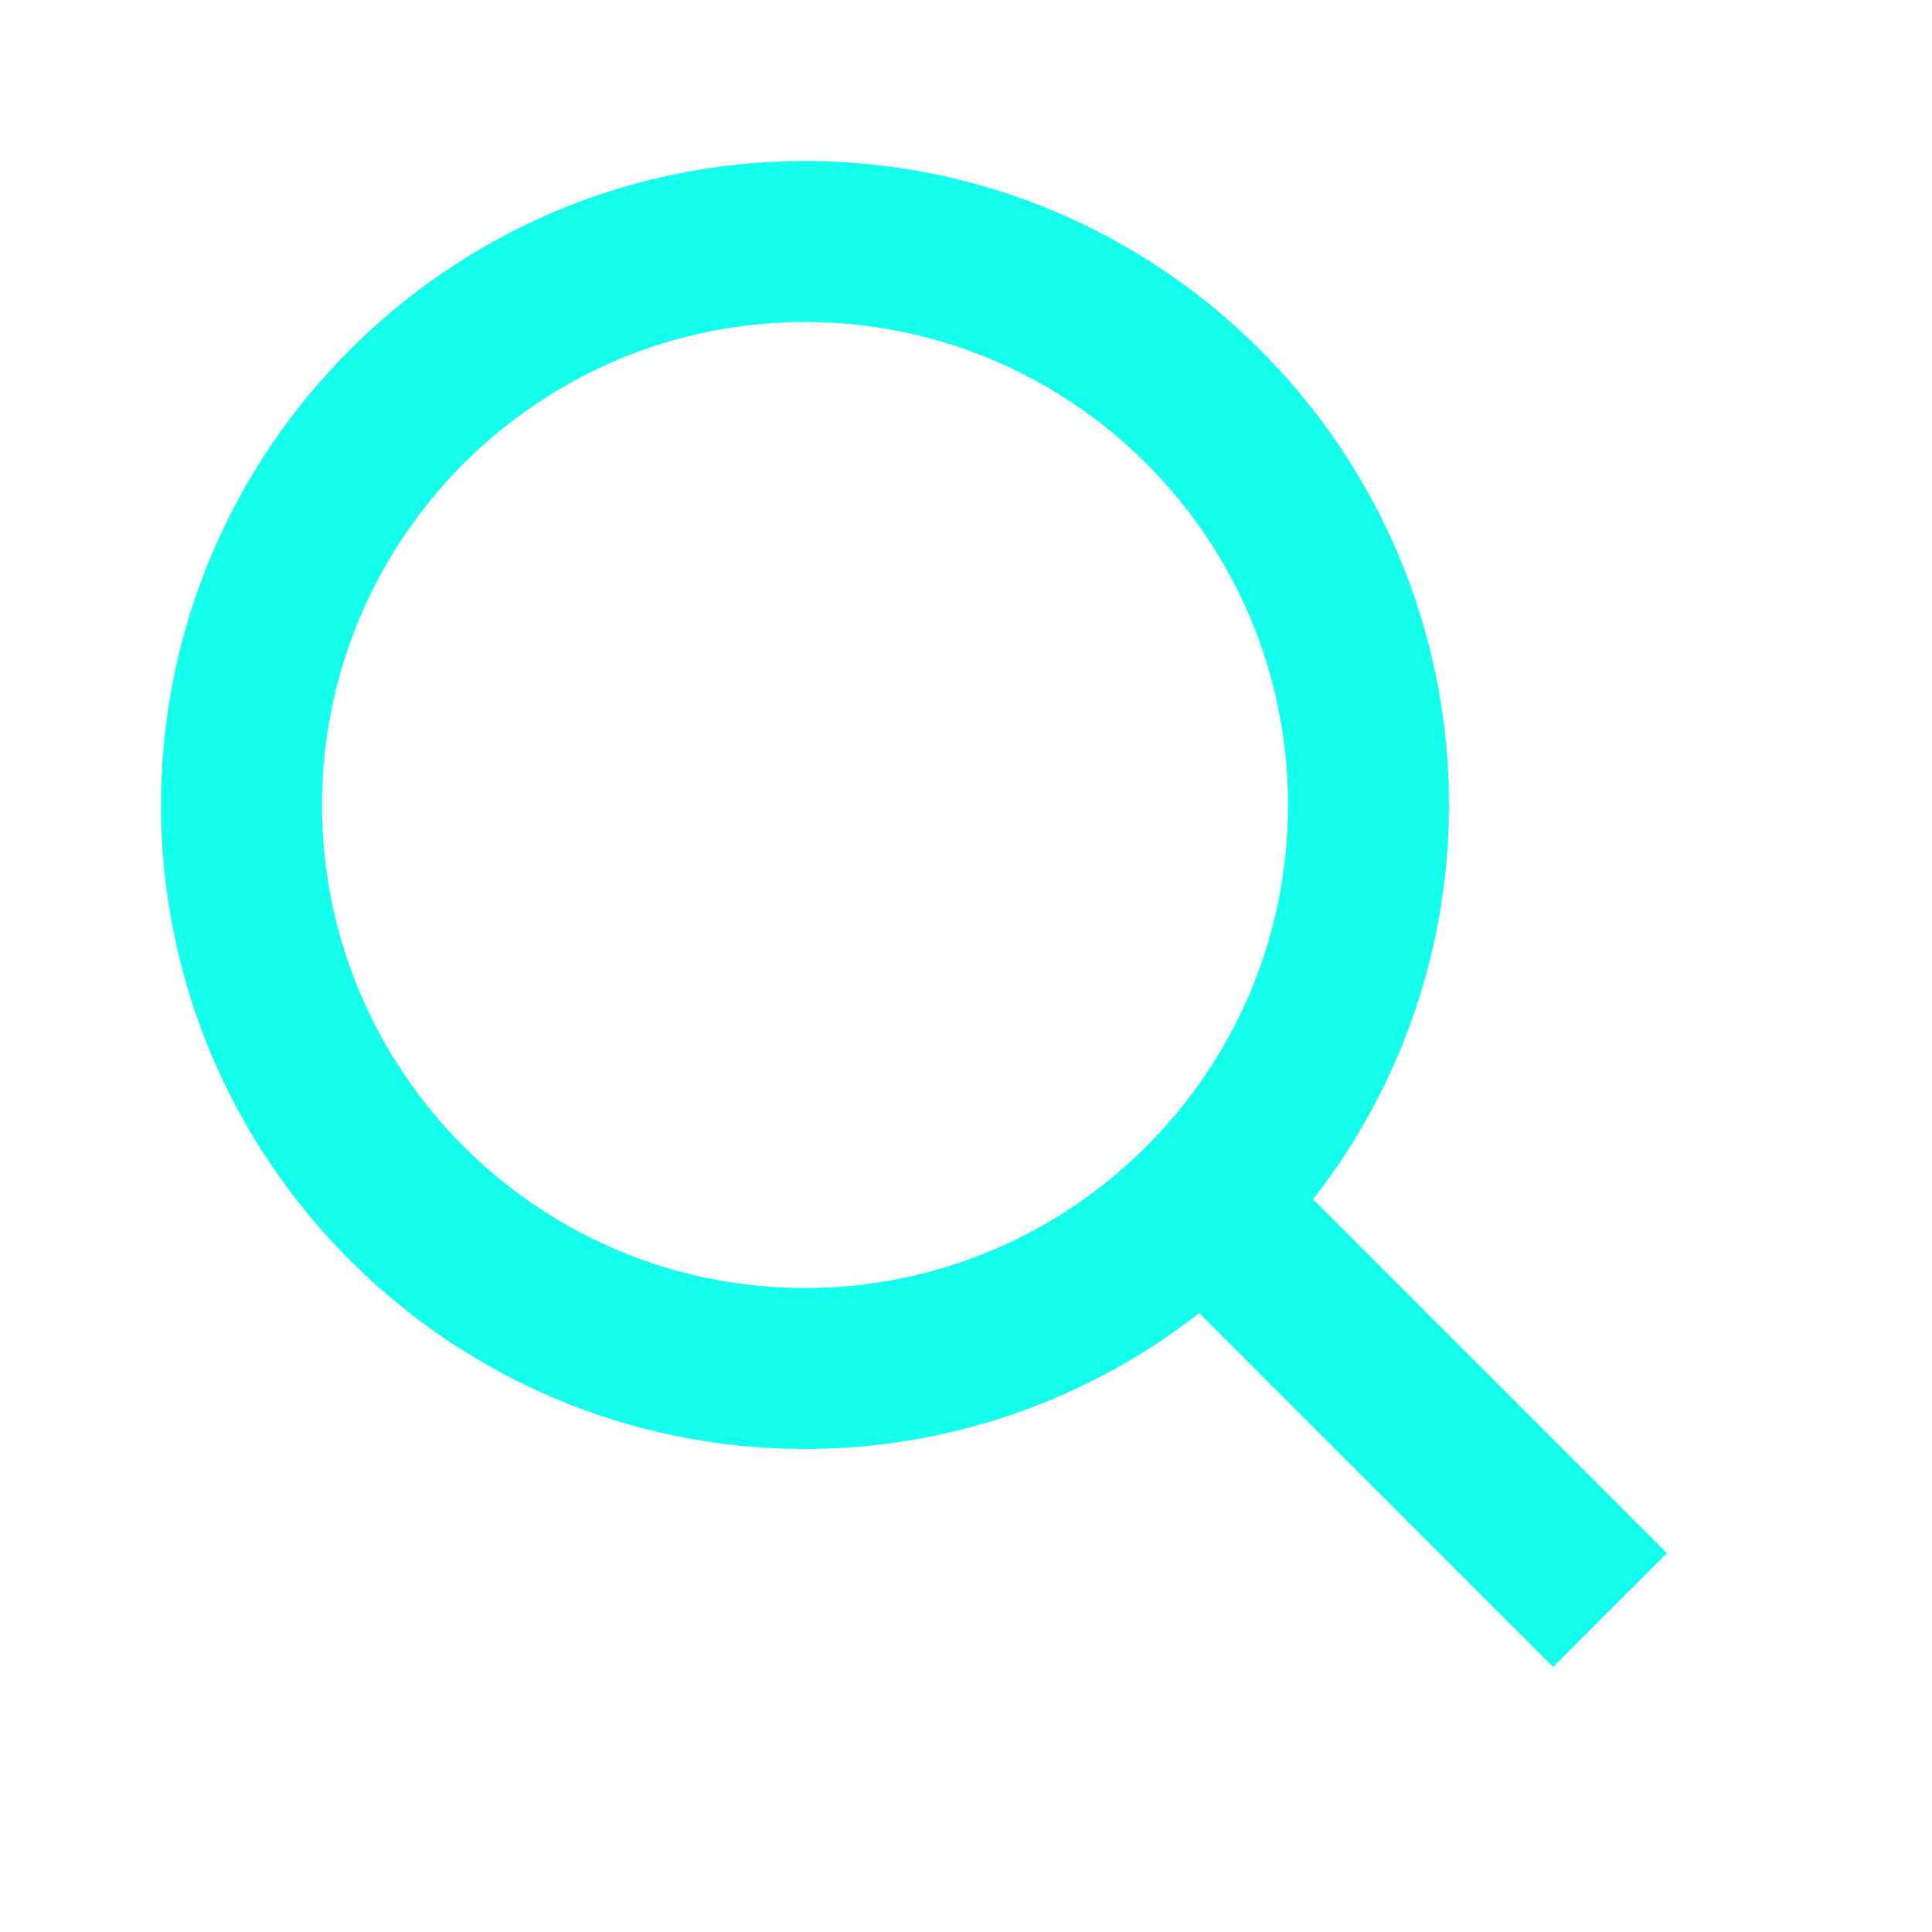
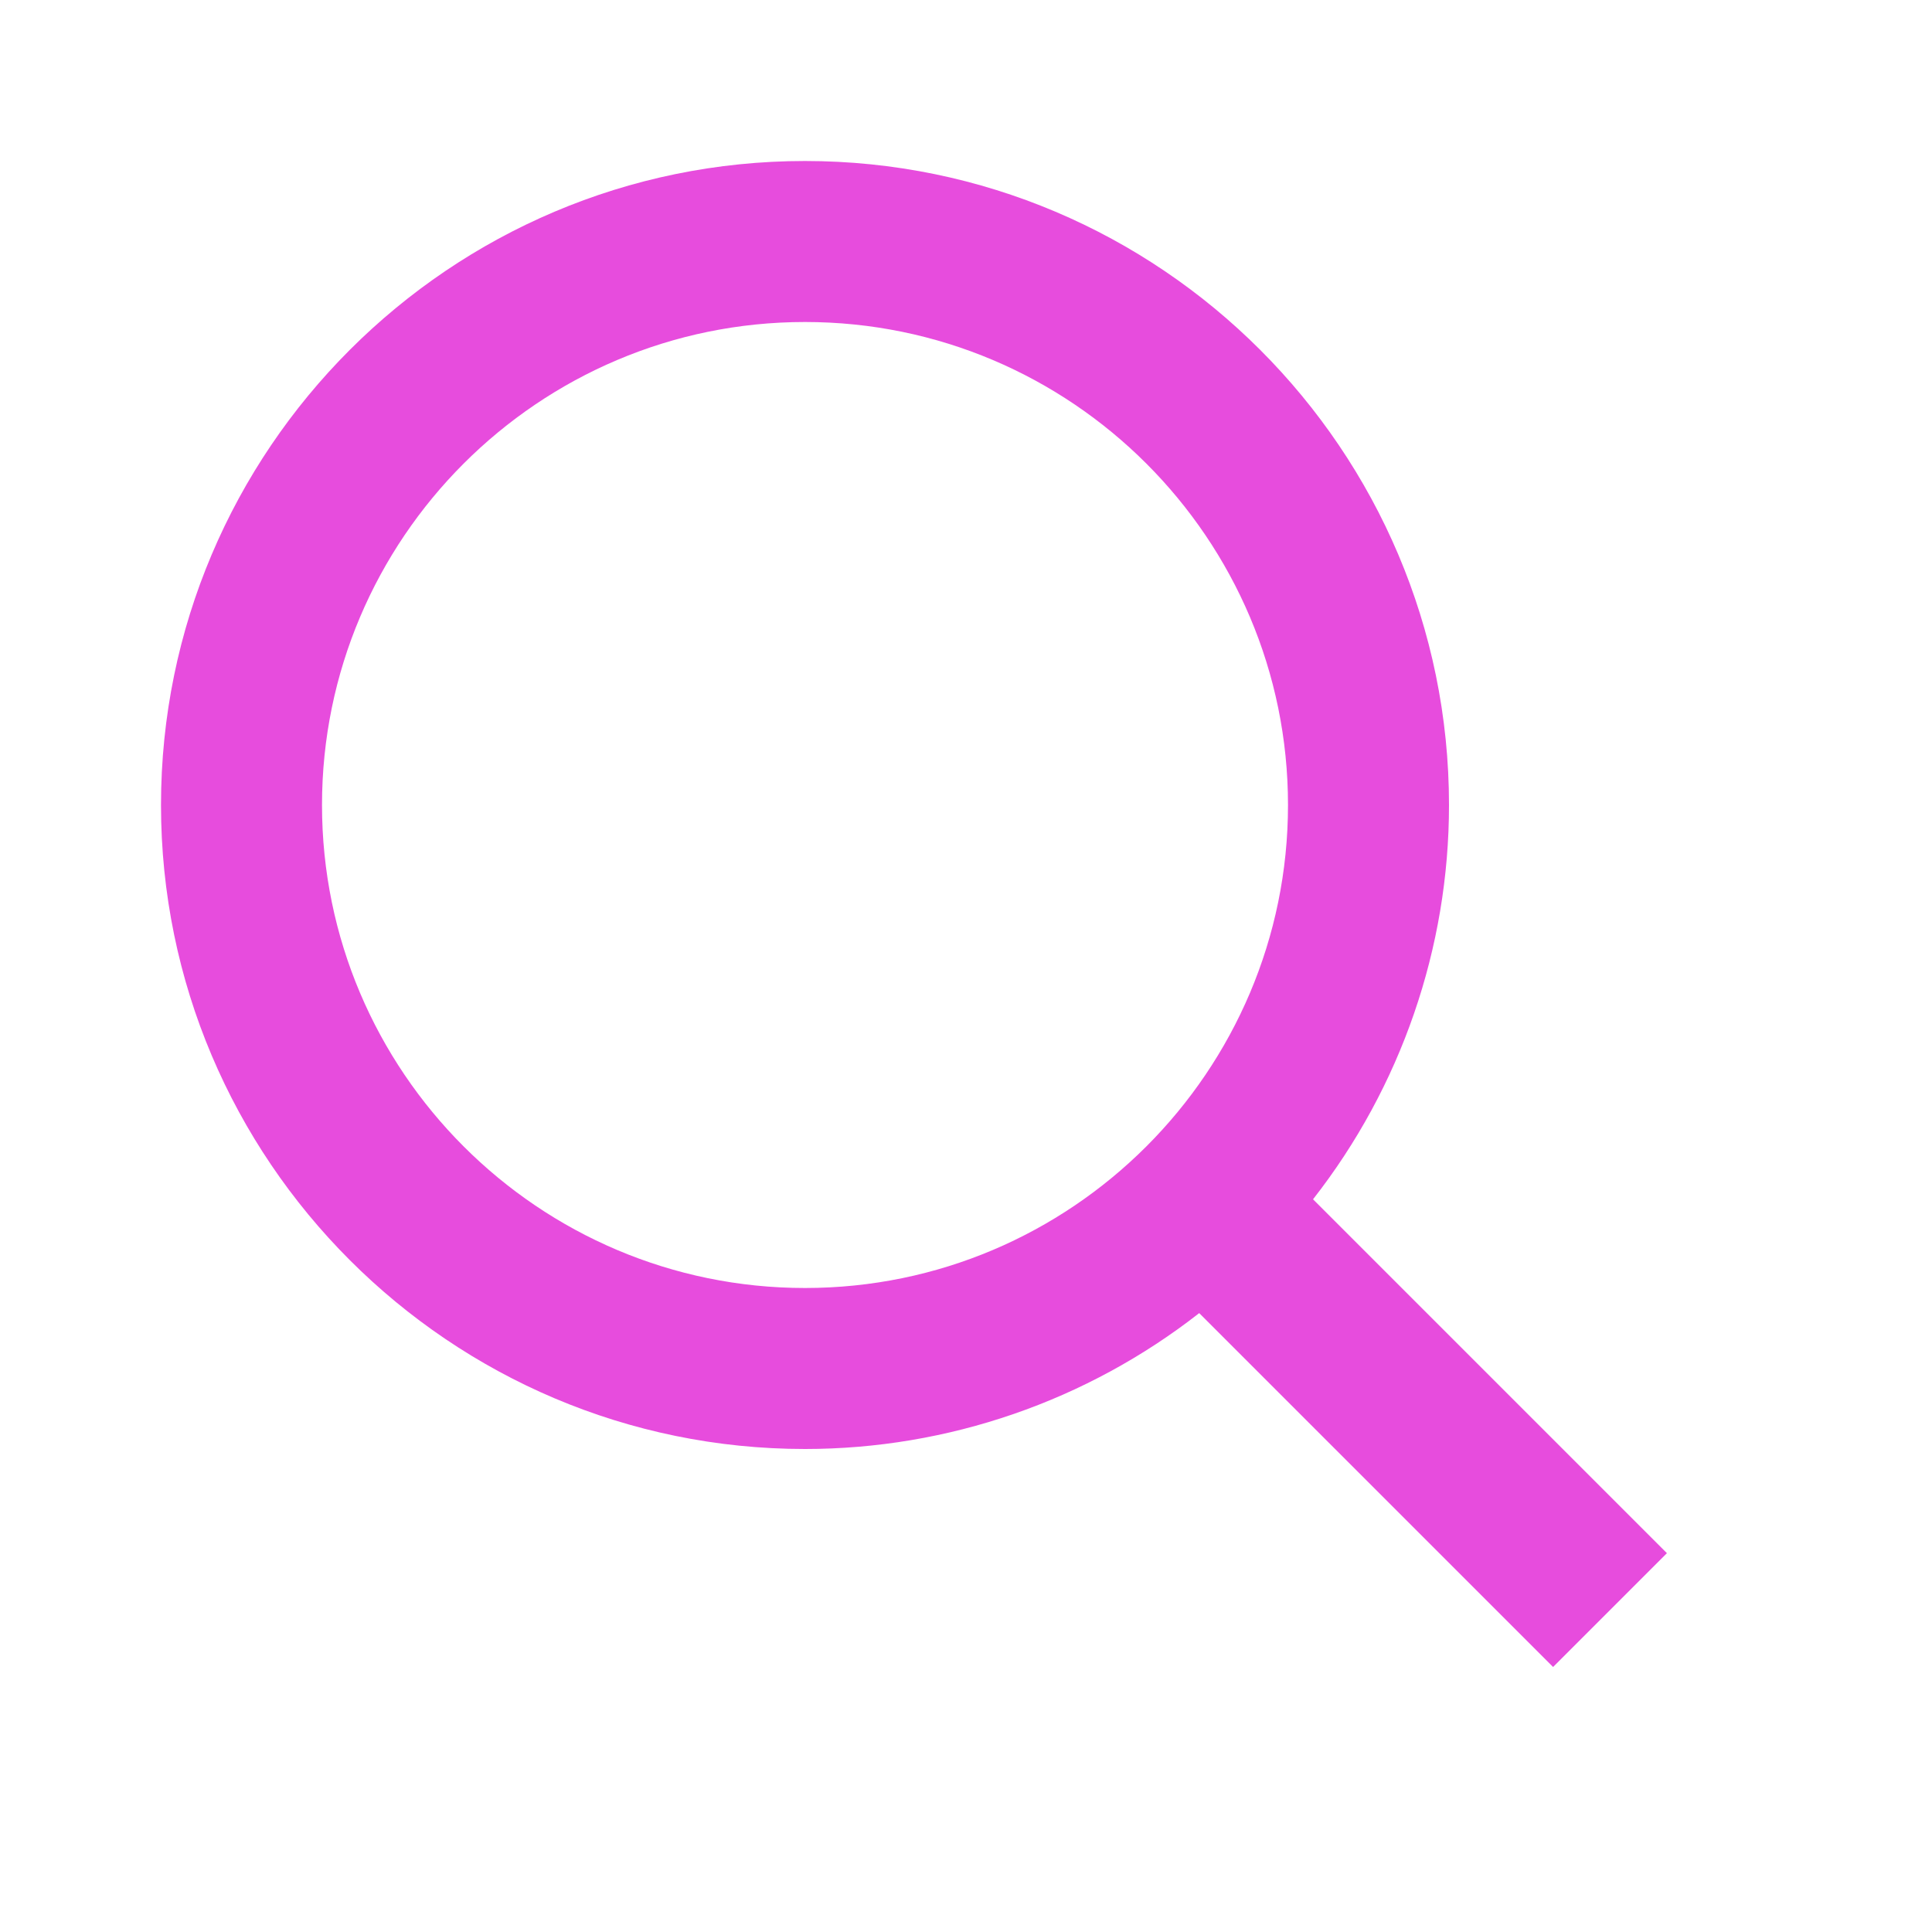
<svg xmlns="http://www.w3.org/2000/svg" width="24" height="24" viewBox="0 0 24 24" fill="none">
-   <path d="M10 18C11.775 18 13.499 17.405 14.897 16.312L19.293 20.708L20.707 19.294L16.311 14.898C17.405 13.5 18 11.775 18 10C18 5.589 14.411 2 10 2C5.589 2 2 5.589 2 10C2 14.411 5.589 18 10 18ZM10 4C13.309 4 16 6.691 16 10C16 13.309 13.309 16 10 16C6.691 16 4 13.309 4 10C4 6.691 6.691 4 10 4Z" fill="#14FFEC" />
+   <path d="M10 18C11.775 18 13.499 17.405 14.897 16.312L19.293 20.708L20.707 19.294L16.311 14.898C17.405 13.5 18 11.775 18 10C18 5.589 14.411 2 10 2C5.589 2 2 5.589 2 10C2 14.411 5.589 18 10 18ZM10 4C13.309 4 16 6.691 16 10C16 13.309 13.309 16 10 16C6.691 16 4 13.309 4 10C4 6.691 6.691 4 10 4Z" fill="#e74cdd" />
</svg>
